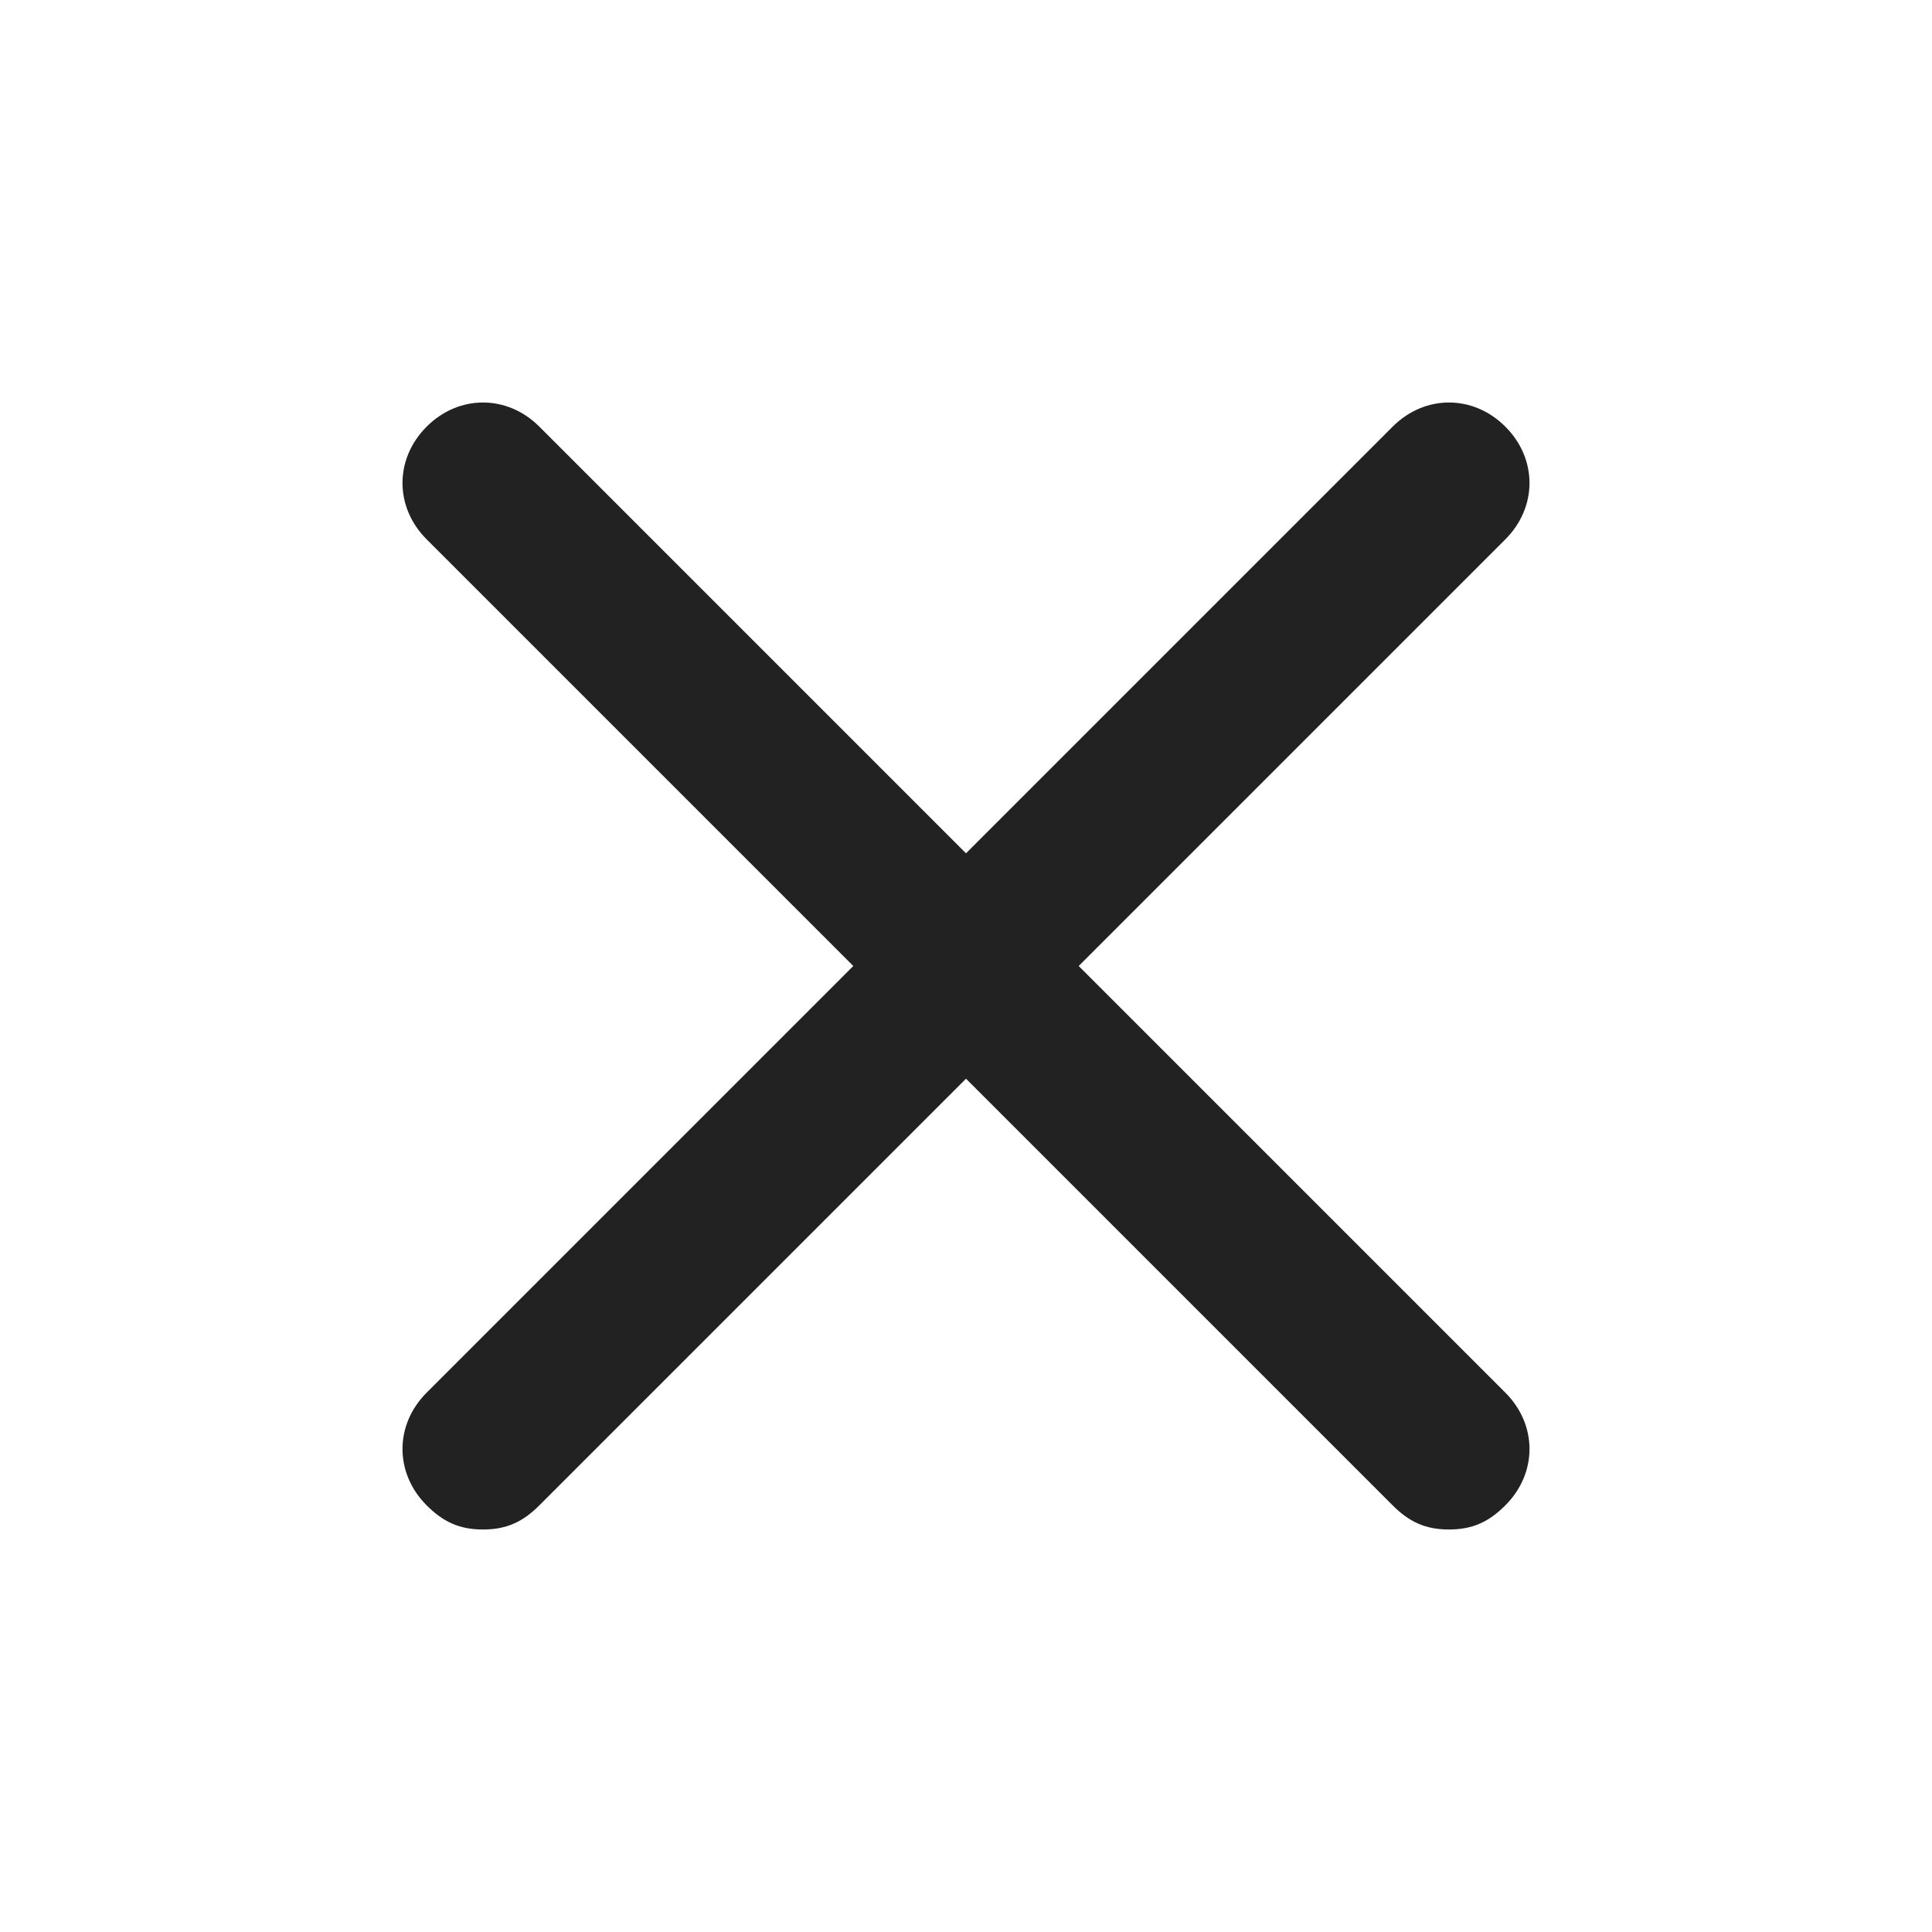
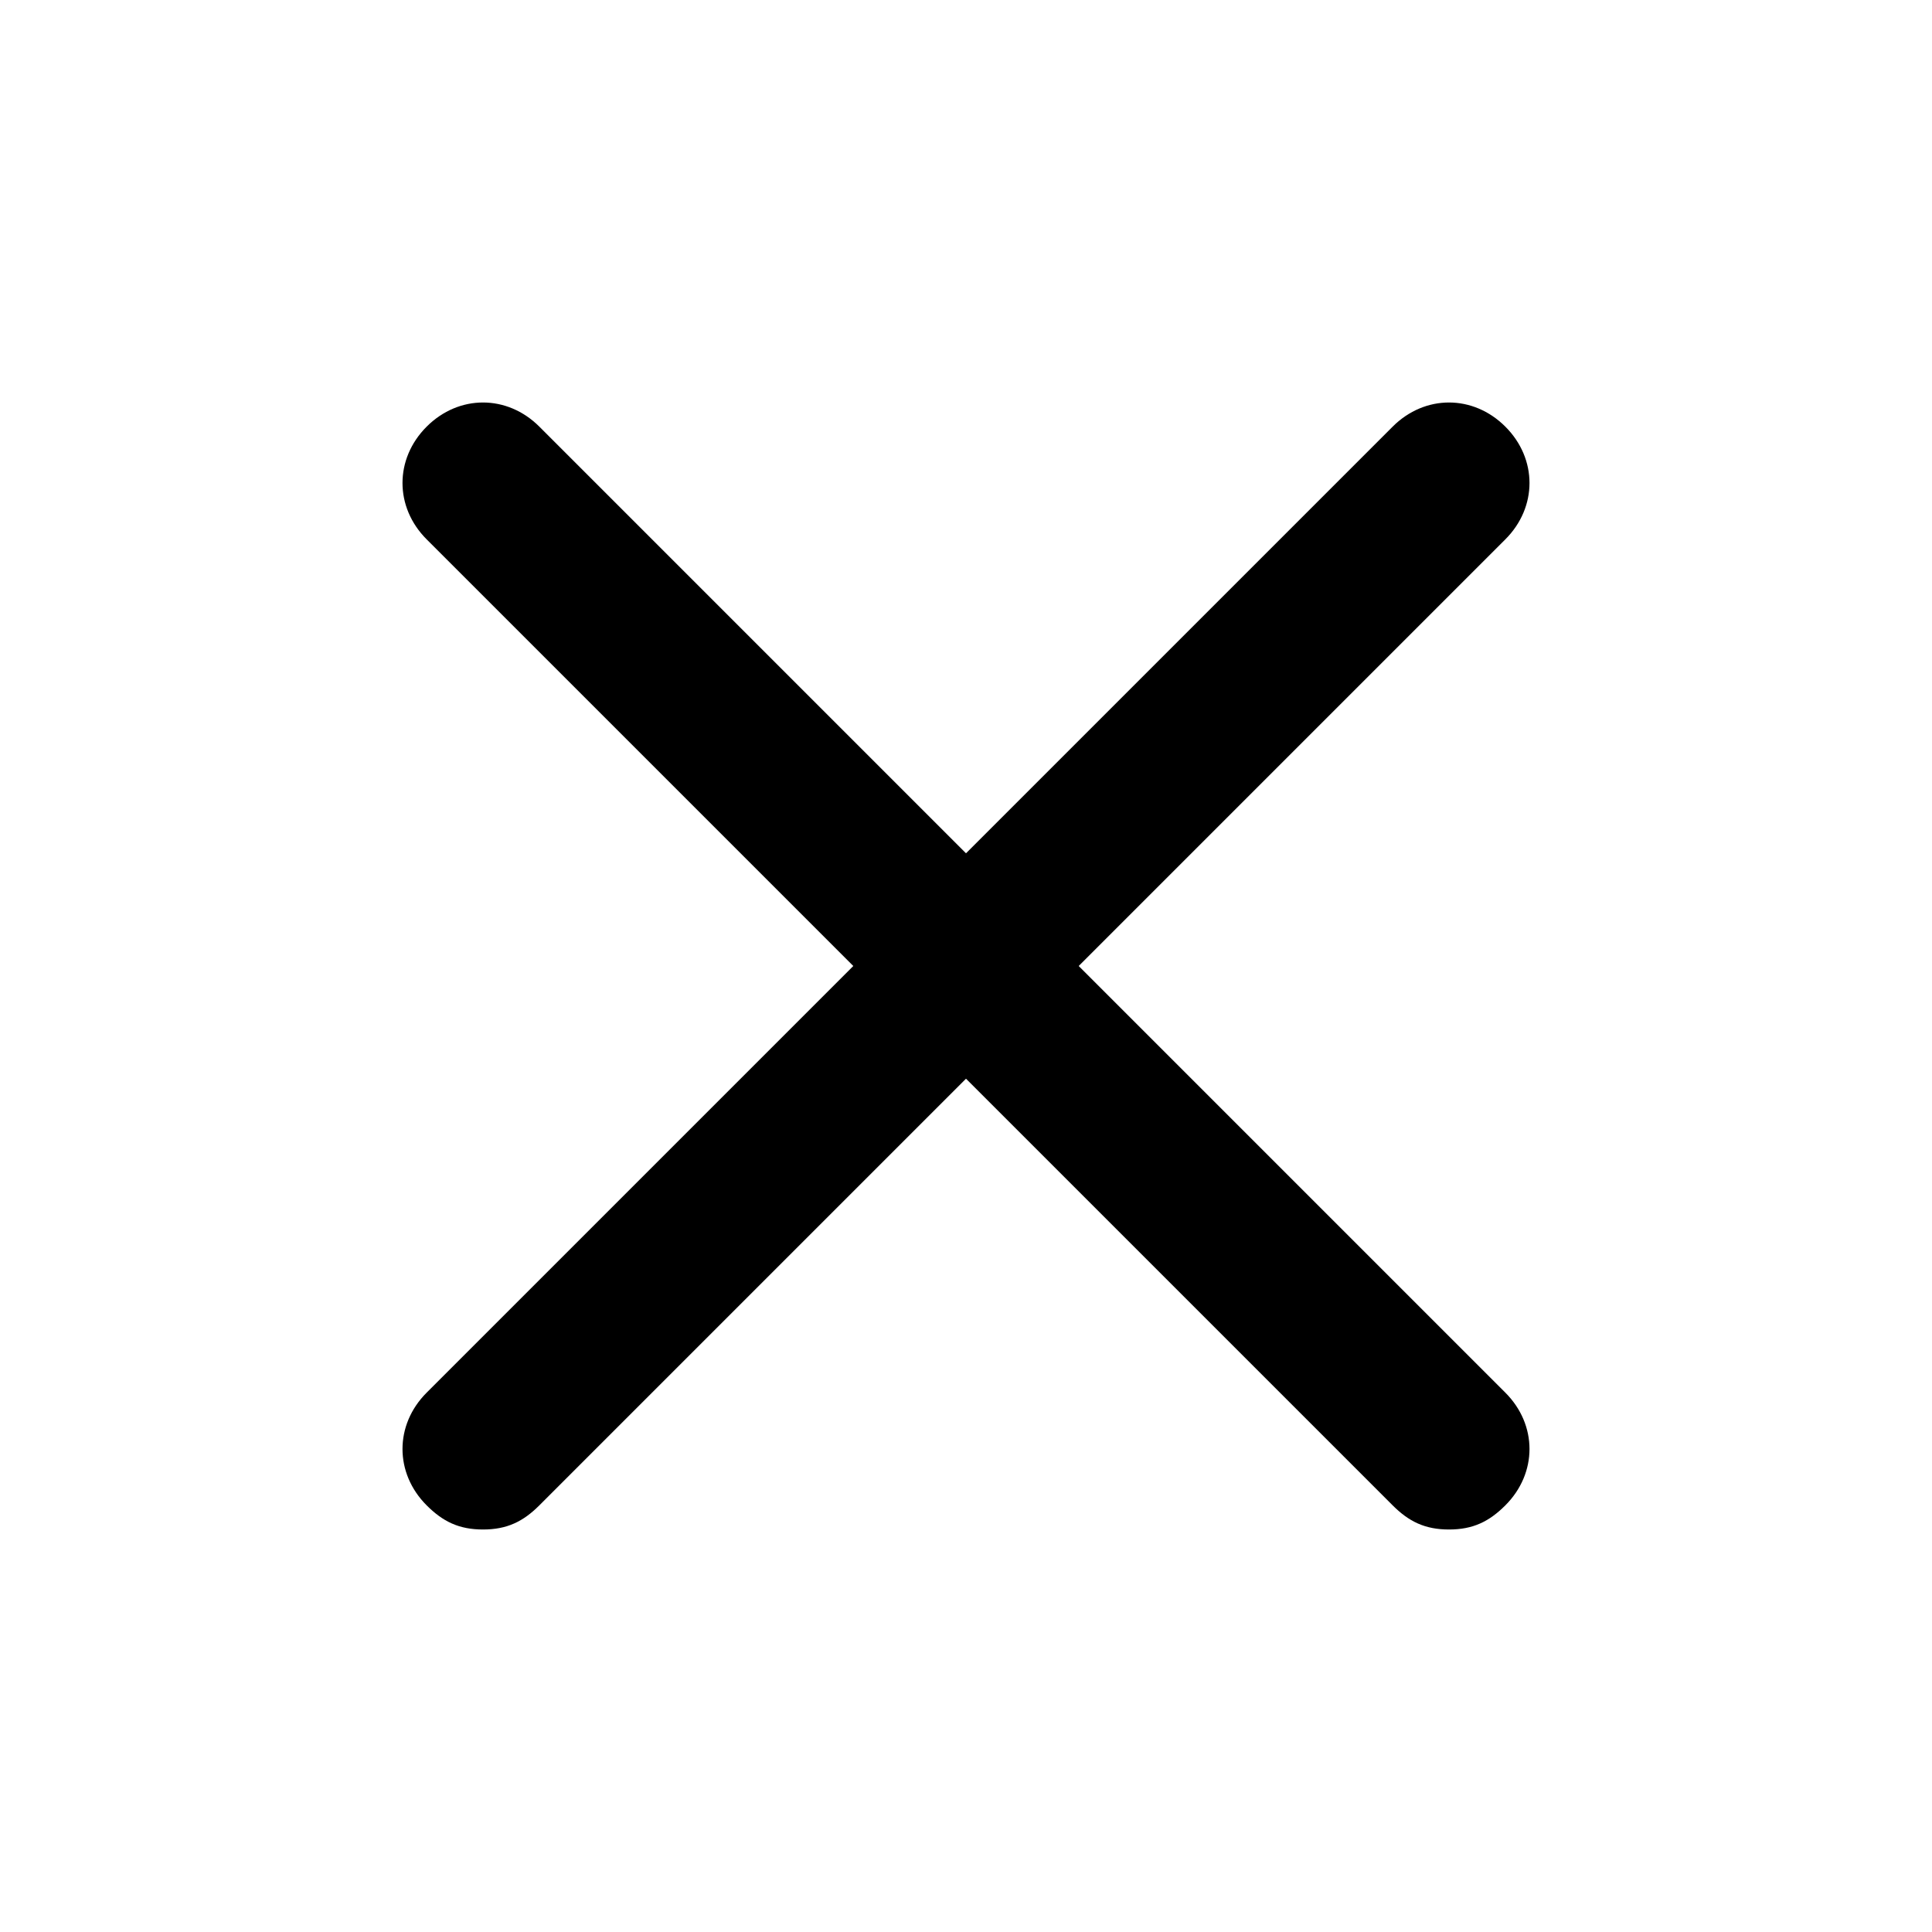
<svg xmlns="http://www.w3.org/2000/svg" version="1.1" id="레이어_1" x="0px" y="0px" viewBox="0 0 24 24" style="enable-background:new 0 0 24 24;" xml:space="preserve">
-   <style type="text/css">
- 	.st0{fill:#222222;}
- </style>
-   <path class="st0" d="M6,19c-0.3,0-0.5-0.1-0.7-0.3c-0.4-0.4-0.4-1,0-1.4l12-12c0.4-0.4,1-0.4,1.4,0s0.4,1,0,1.4l-12,12  C6.5,18.9,6.3,19,6,19z" />
-   <path class="st0" d="M18,19c-0.3,0-0.5-0.1-0.7-0.3l-12-12c-0.4-0.4-0.4-1,0-1.4s1-0.4,1.4,0l12,12c0.4,0.4,0.4,1,0,1.4  C18.5,18.9,18.3,19,18,19z" />
+   <path d="M6,19c-0.3,0-0.5-0.1-0.7-0.3c-0.4-0.4-0.4-1,0-1.4l12-12c0.4-0.4,1-0.4,1.4,0s0.4,1,0,1.4l-12,12C6.5,18.9,6.3,19,6,19z" />
+   <path d="M18,19c-0.3,0-0.5-0.1-0.7-0.3l-12-12c-0.4-0.4-0.4-1,0-1.4s1-0.4,1.4,0l12,12c0.4,0.4,0.4,1,0,1.4C18.5,18.9,18.3,19,18,19  z" />
</svg>
